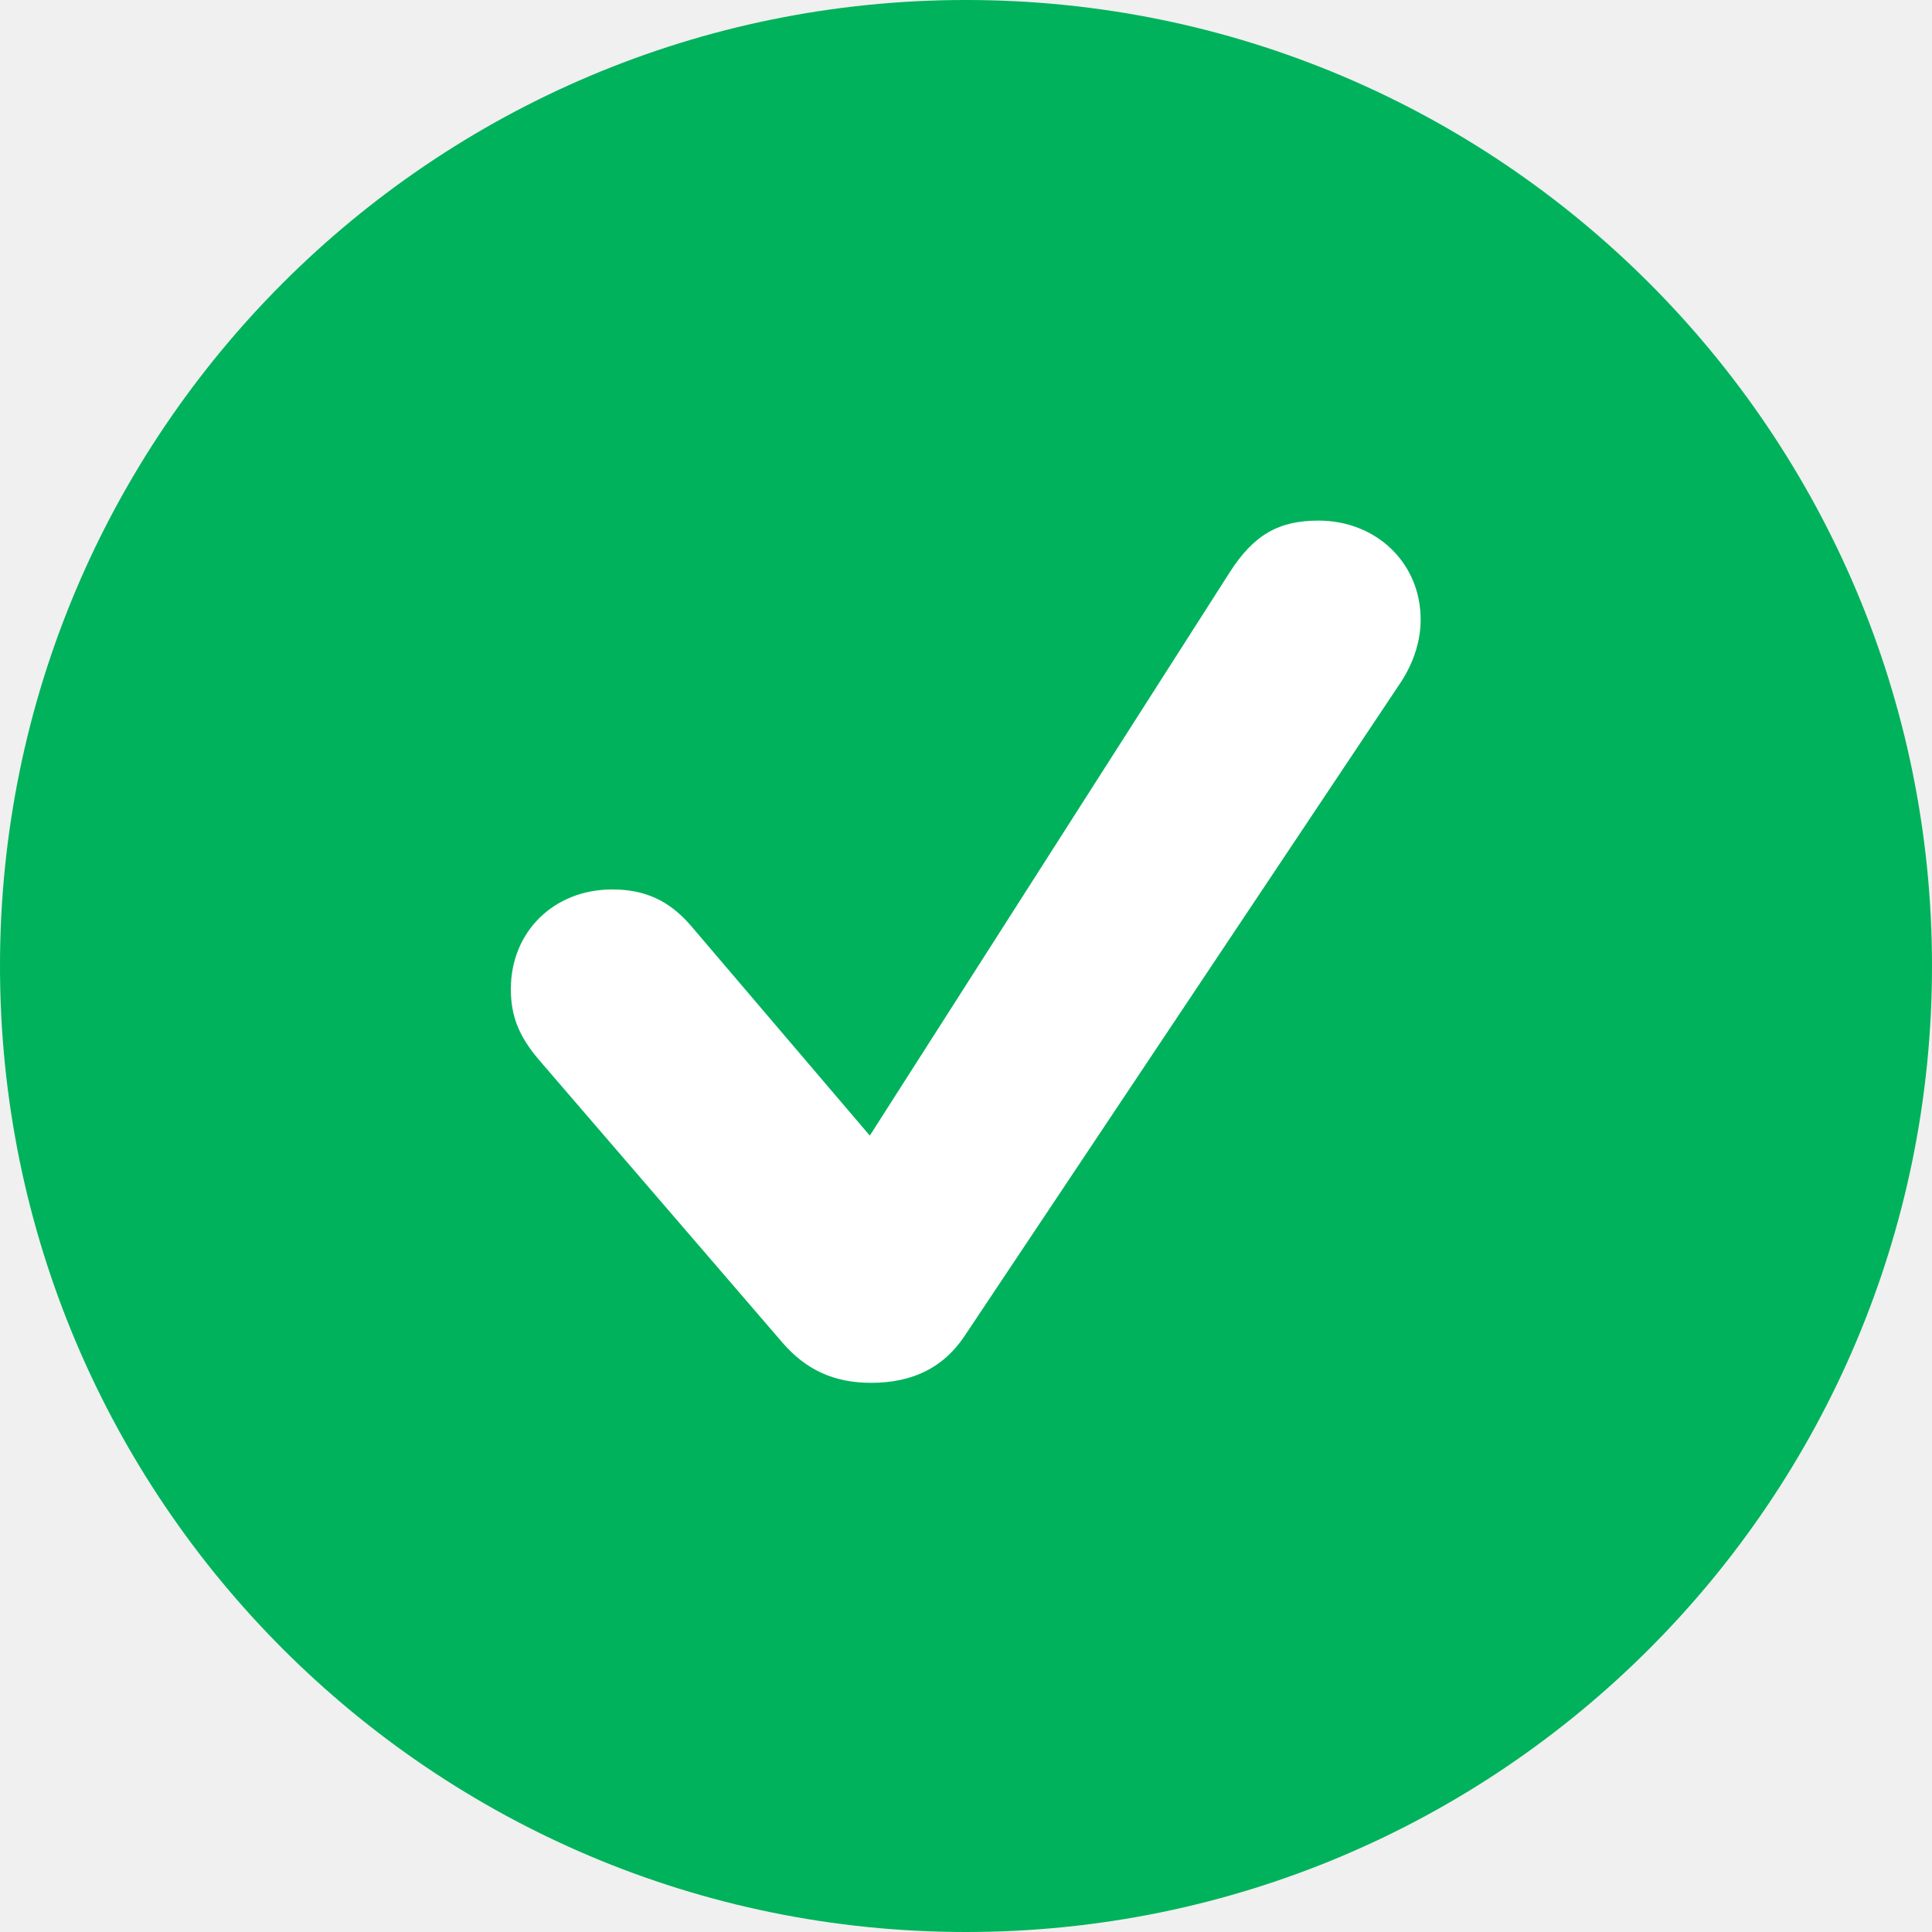
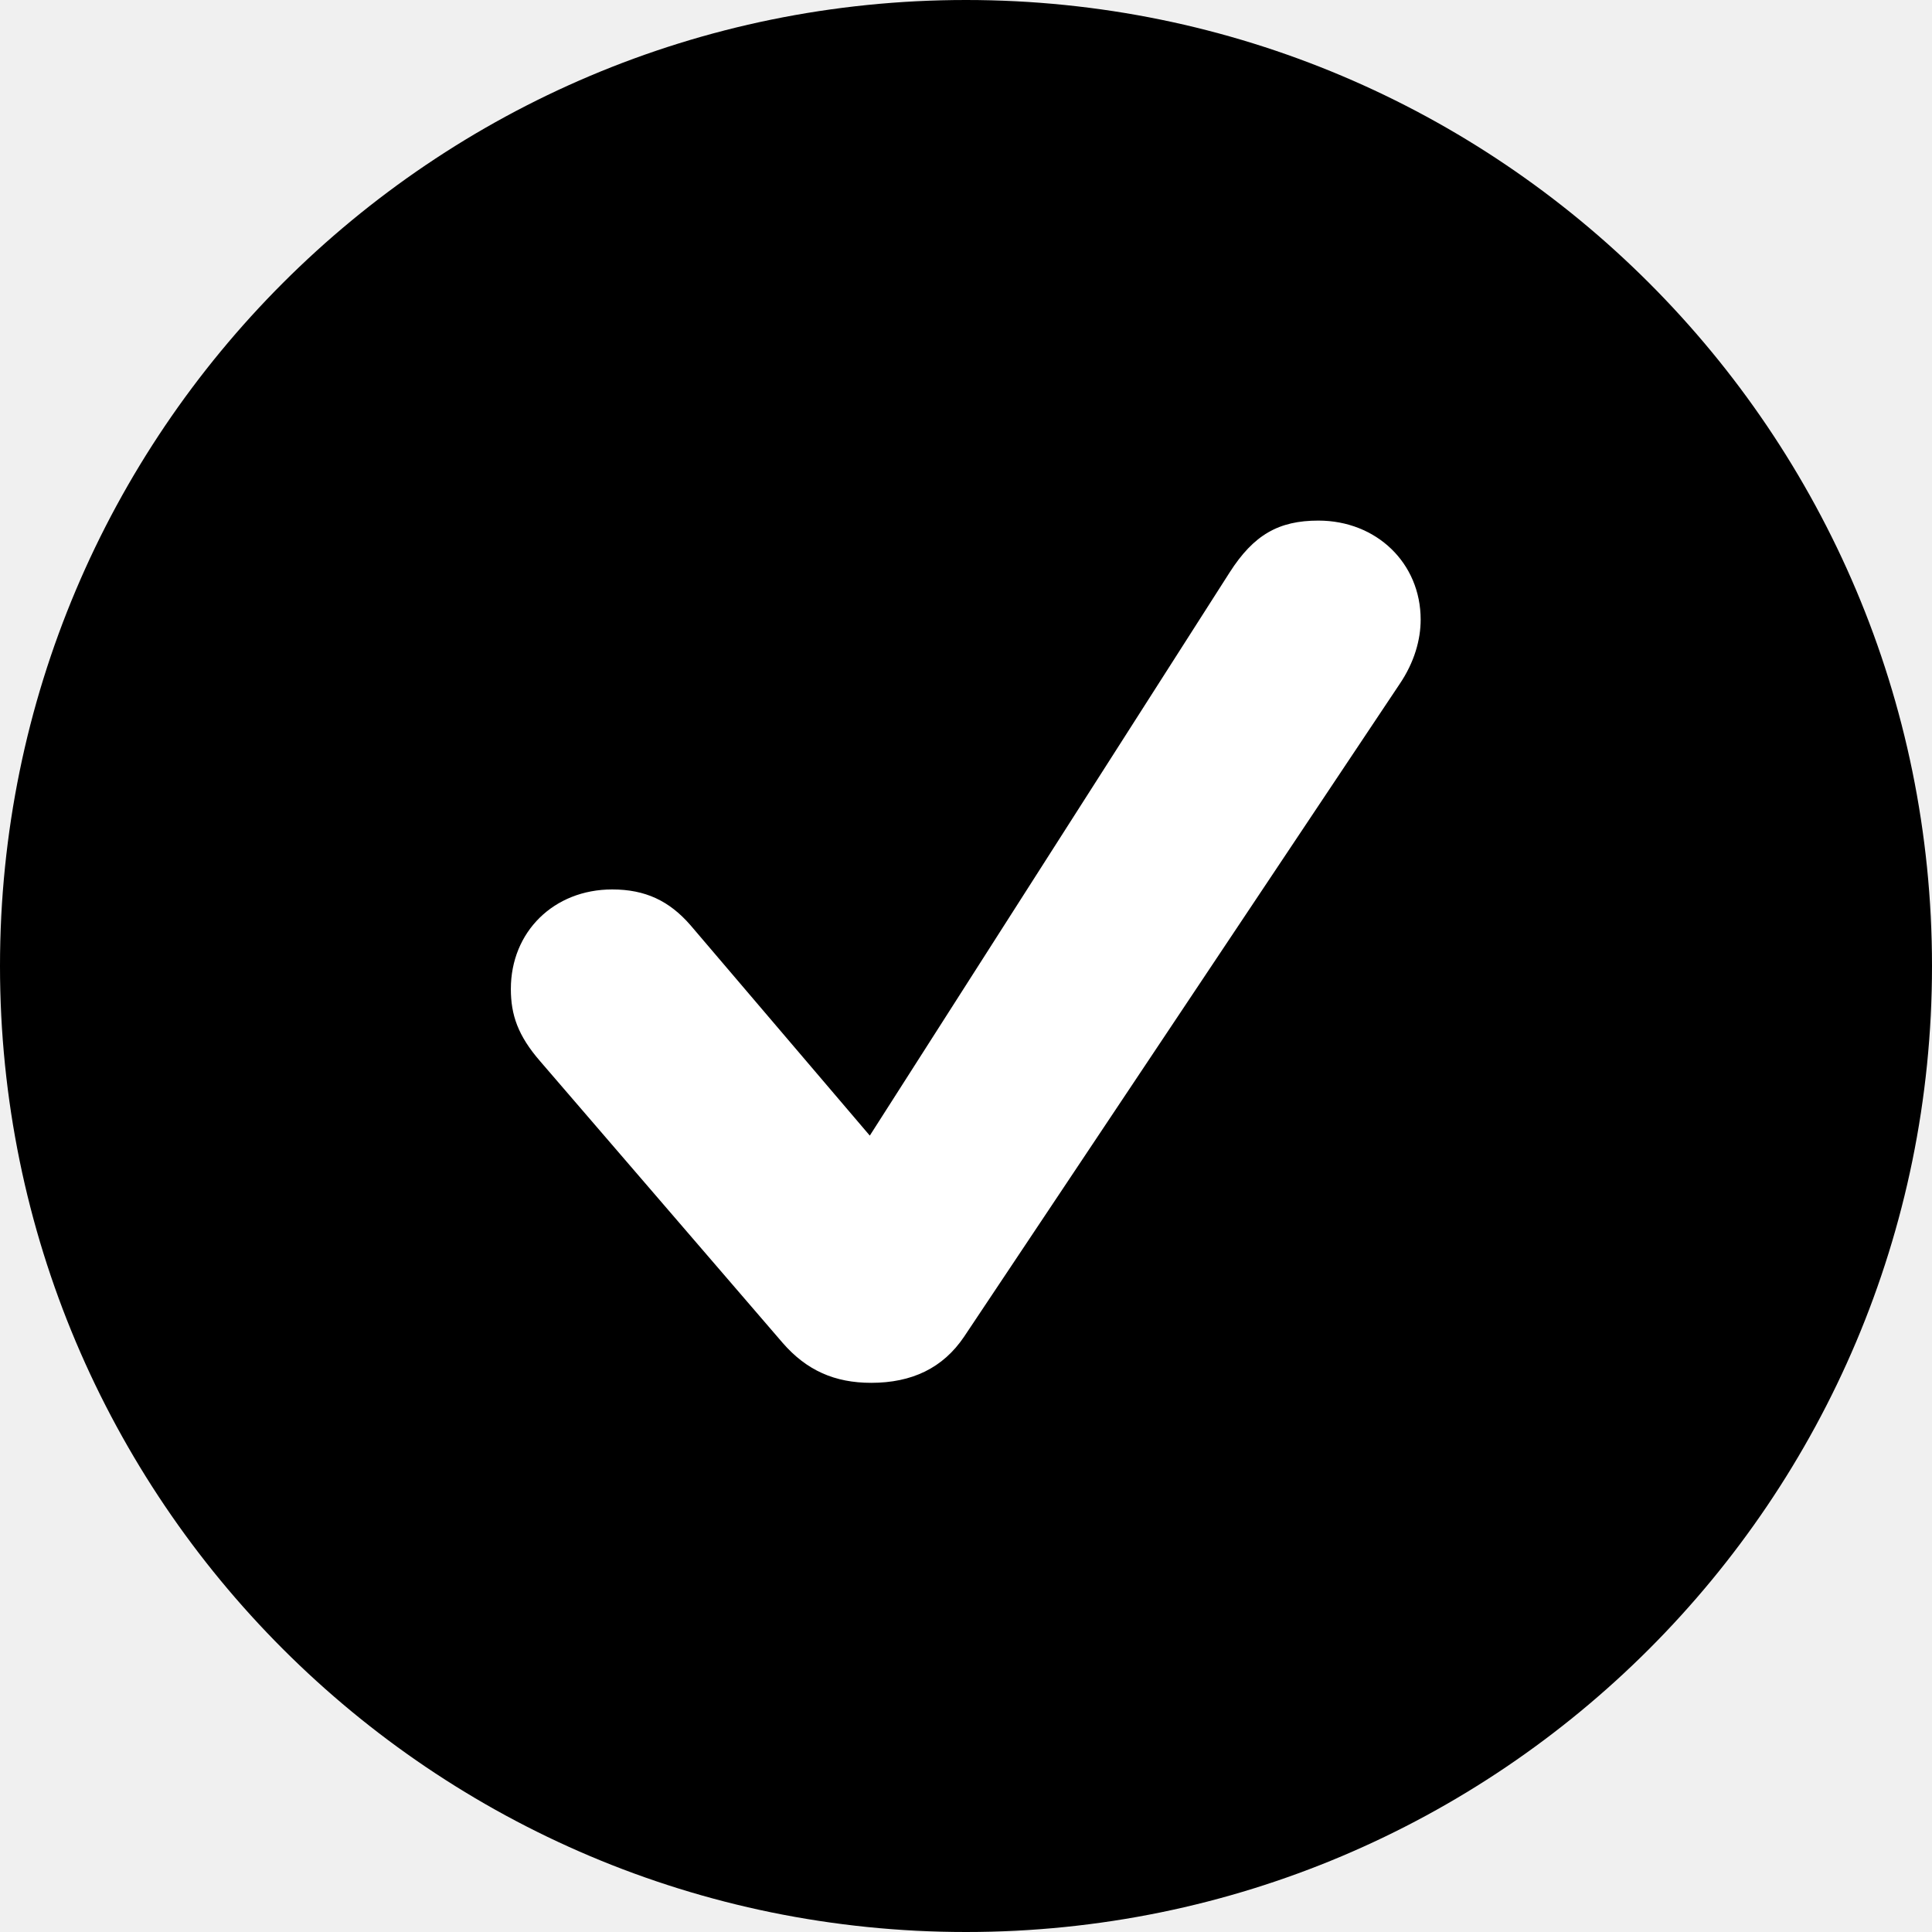
<svg xmlns="http://www.w3.org/2000/svg" width="24" height="24" viewBox="0 0 24 24" fill="none">
-   <circle cx="12" cy="12" r="12" fill="#00B25C" />
+   <circle cx="12" cy="12" r="12" fill="#000" />
  <path d="M10.822 17.178C11.326 17.178 11.713 16.996 11.977 16.604L17.385 8.5C17.572 8.225 17.648 7.943 17.648 7.697C17.648 6.994 17.098 6.467 16.377 6.467C15.885 6.467 15.574 6.643 15.275 7.111L10.805 14.107L8.578 11.494C8.314 11.19 8.016 11.049 7.605 11.049C6.879 11.049 6.346 11.576 6.346 12.285C6.346 12.607 6.434 12.865 6.709 13.182L9.721 16.68C10.02 17.025 10.371 17.178 10.822 17.178Z" fill="white" />
</svg>
